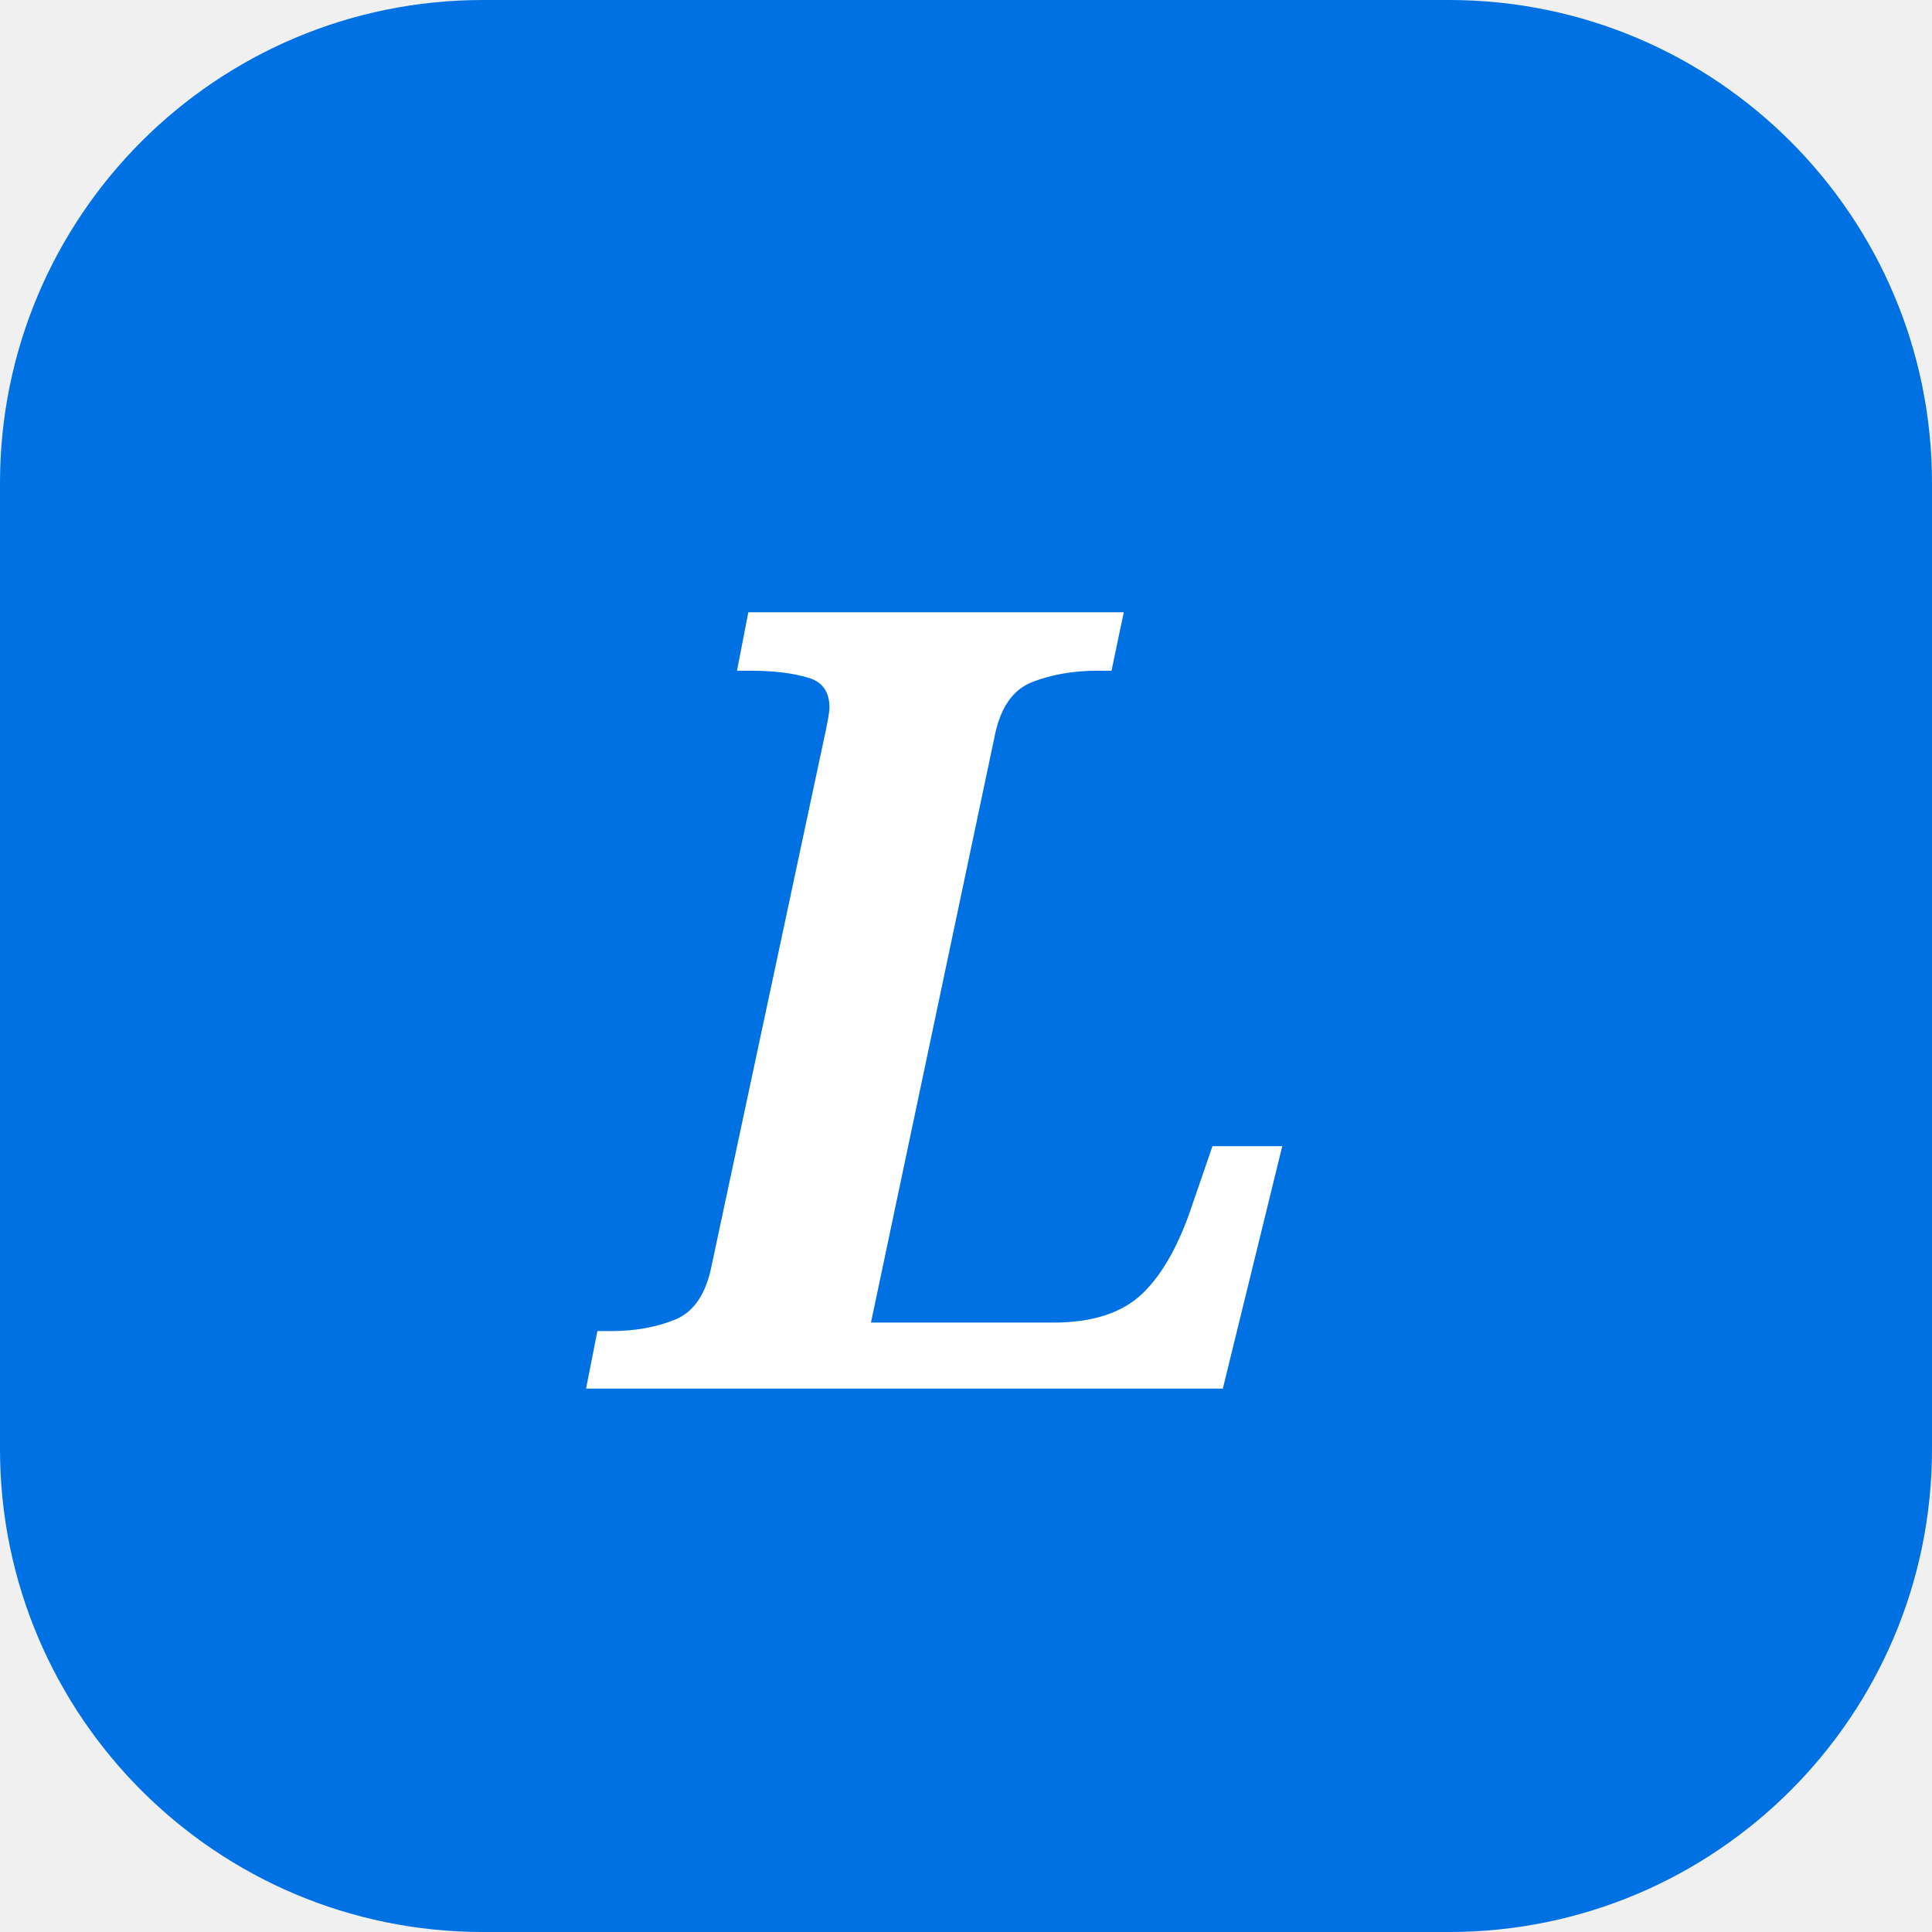
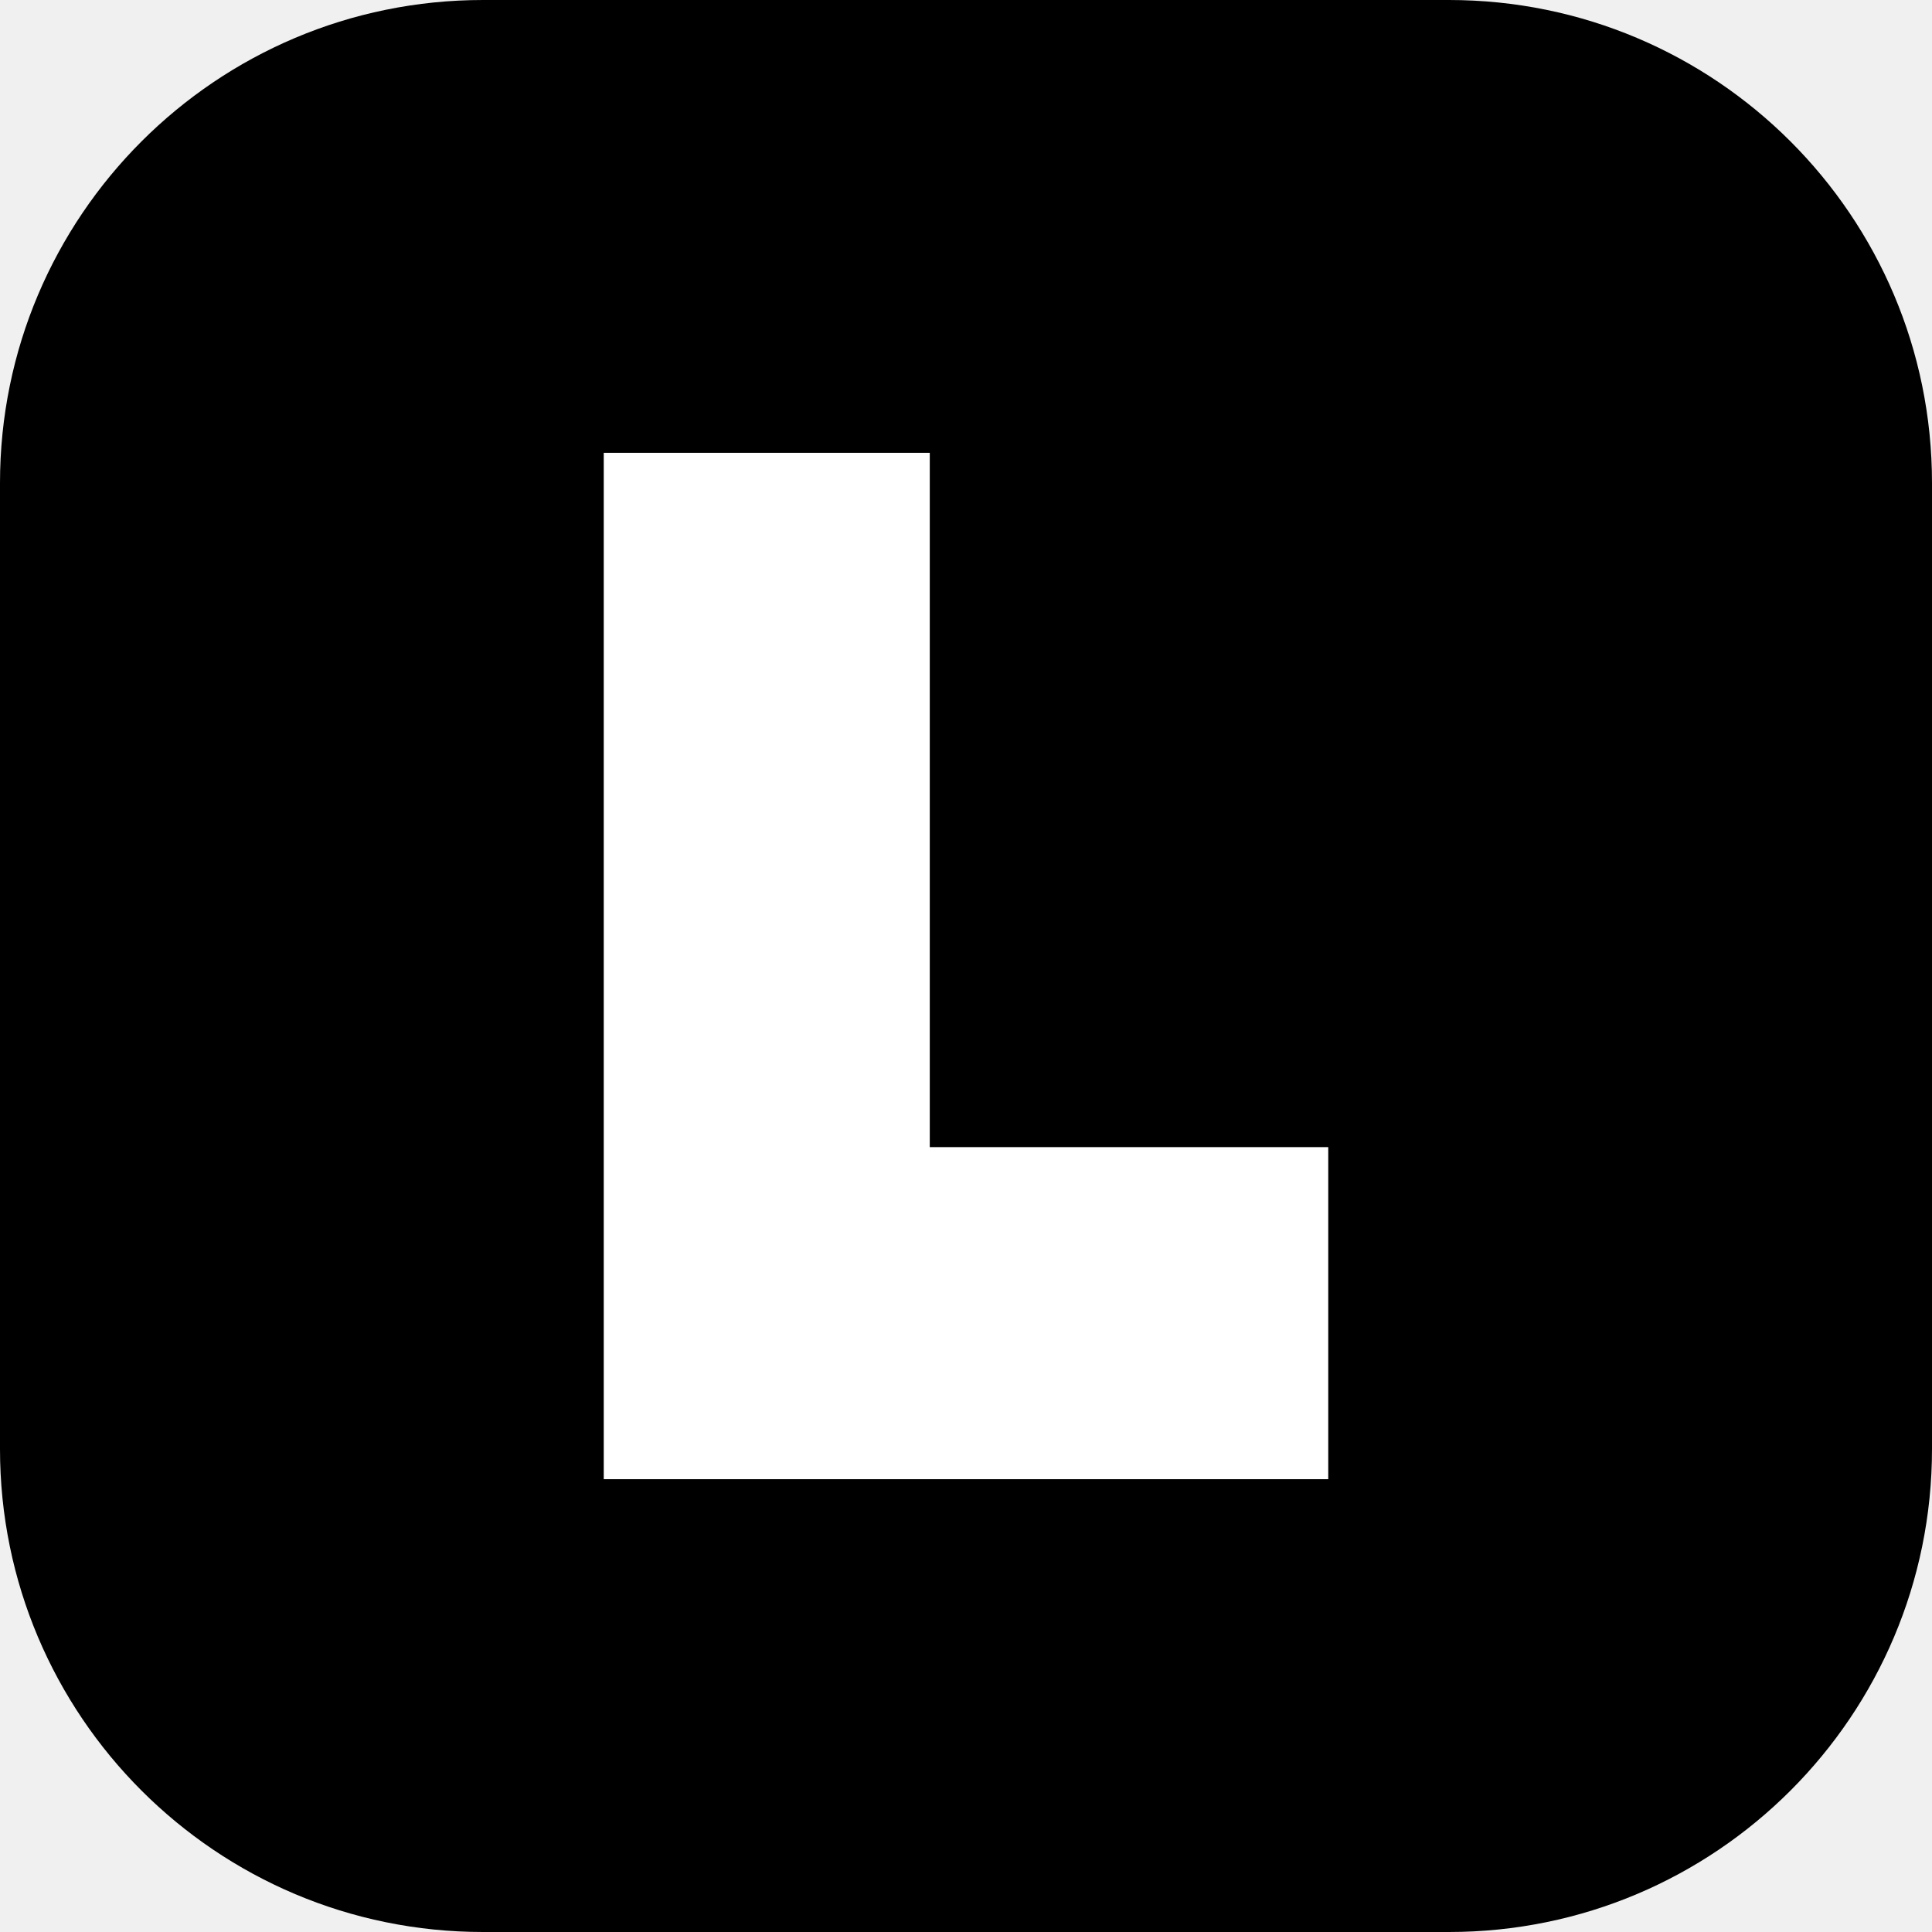
- <svg xmlns="http://www.w3.org/2000/svg" viewBox="0 0 32 32">
-   <rect width="32" height="32" rx="8" fill="#0071e3" />
-   <text x="16" y="23" font-family="Georgia,serif" font-size="18" font-weight="700" fill="white" text-anchor="middle" font-style="italic">L</text>
+ <svg xmlns="http://www.w3.org/2000/svg" viewBox="0 0 32 32" role="img" aria-label="Loc'Air">
+   <rect width="32" height="32" rx="8" fill="#000000" />
+   <path d="M10 7.5 H15.4 V19 H22 V24.5 H10 Z" fill="#FFFFFF" />
</svg>
